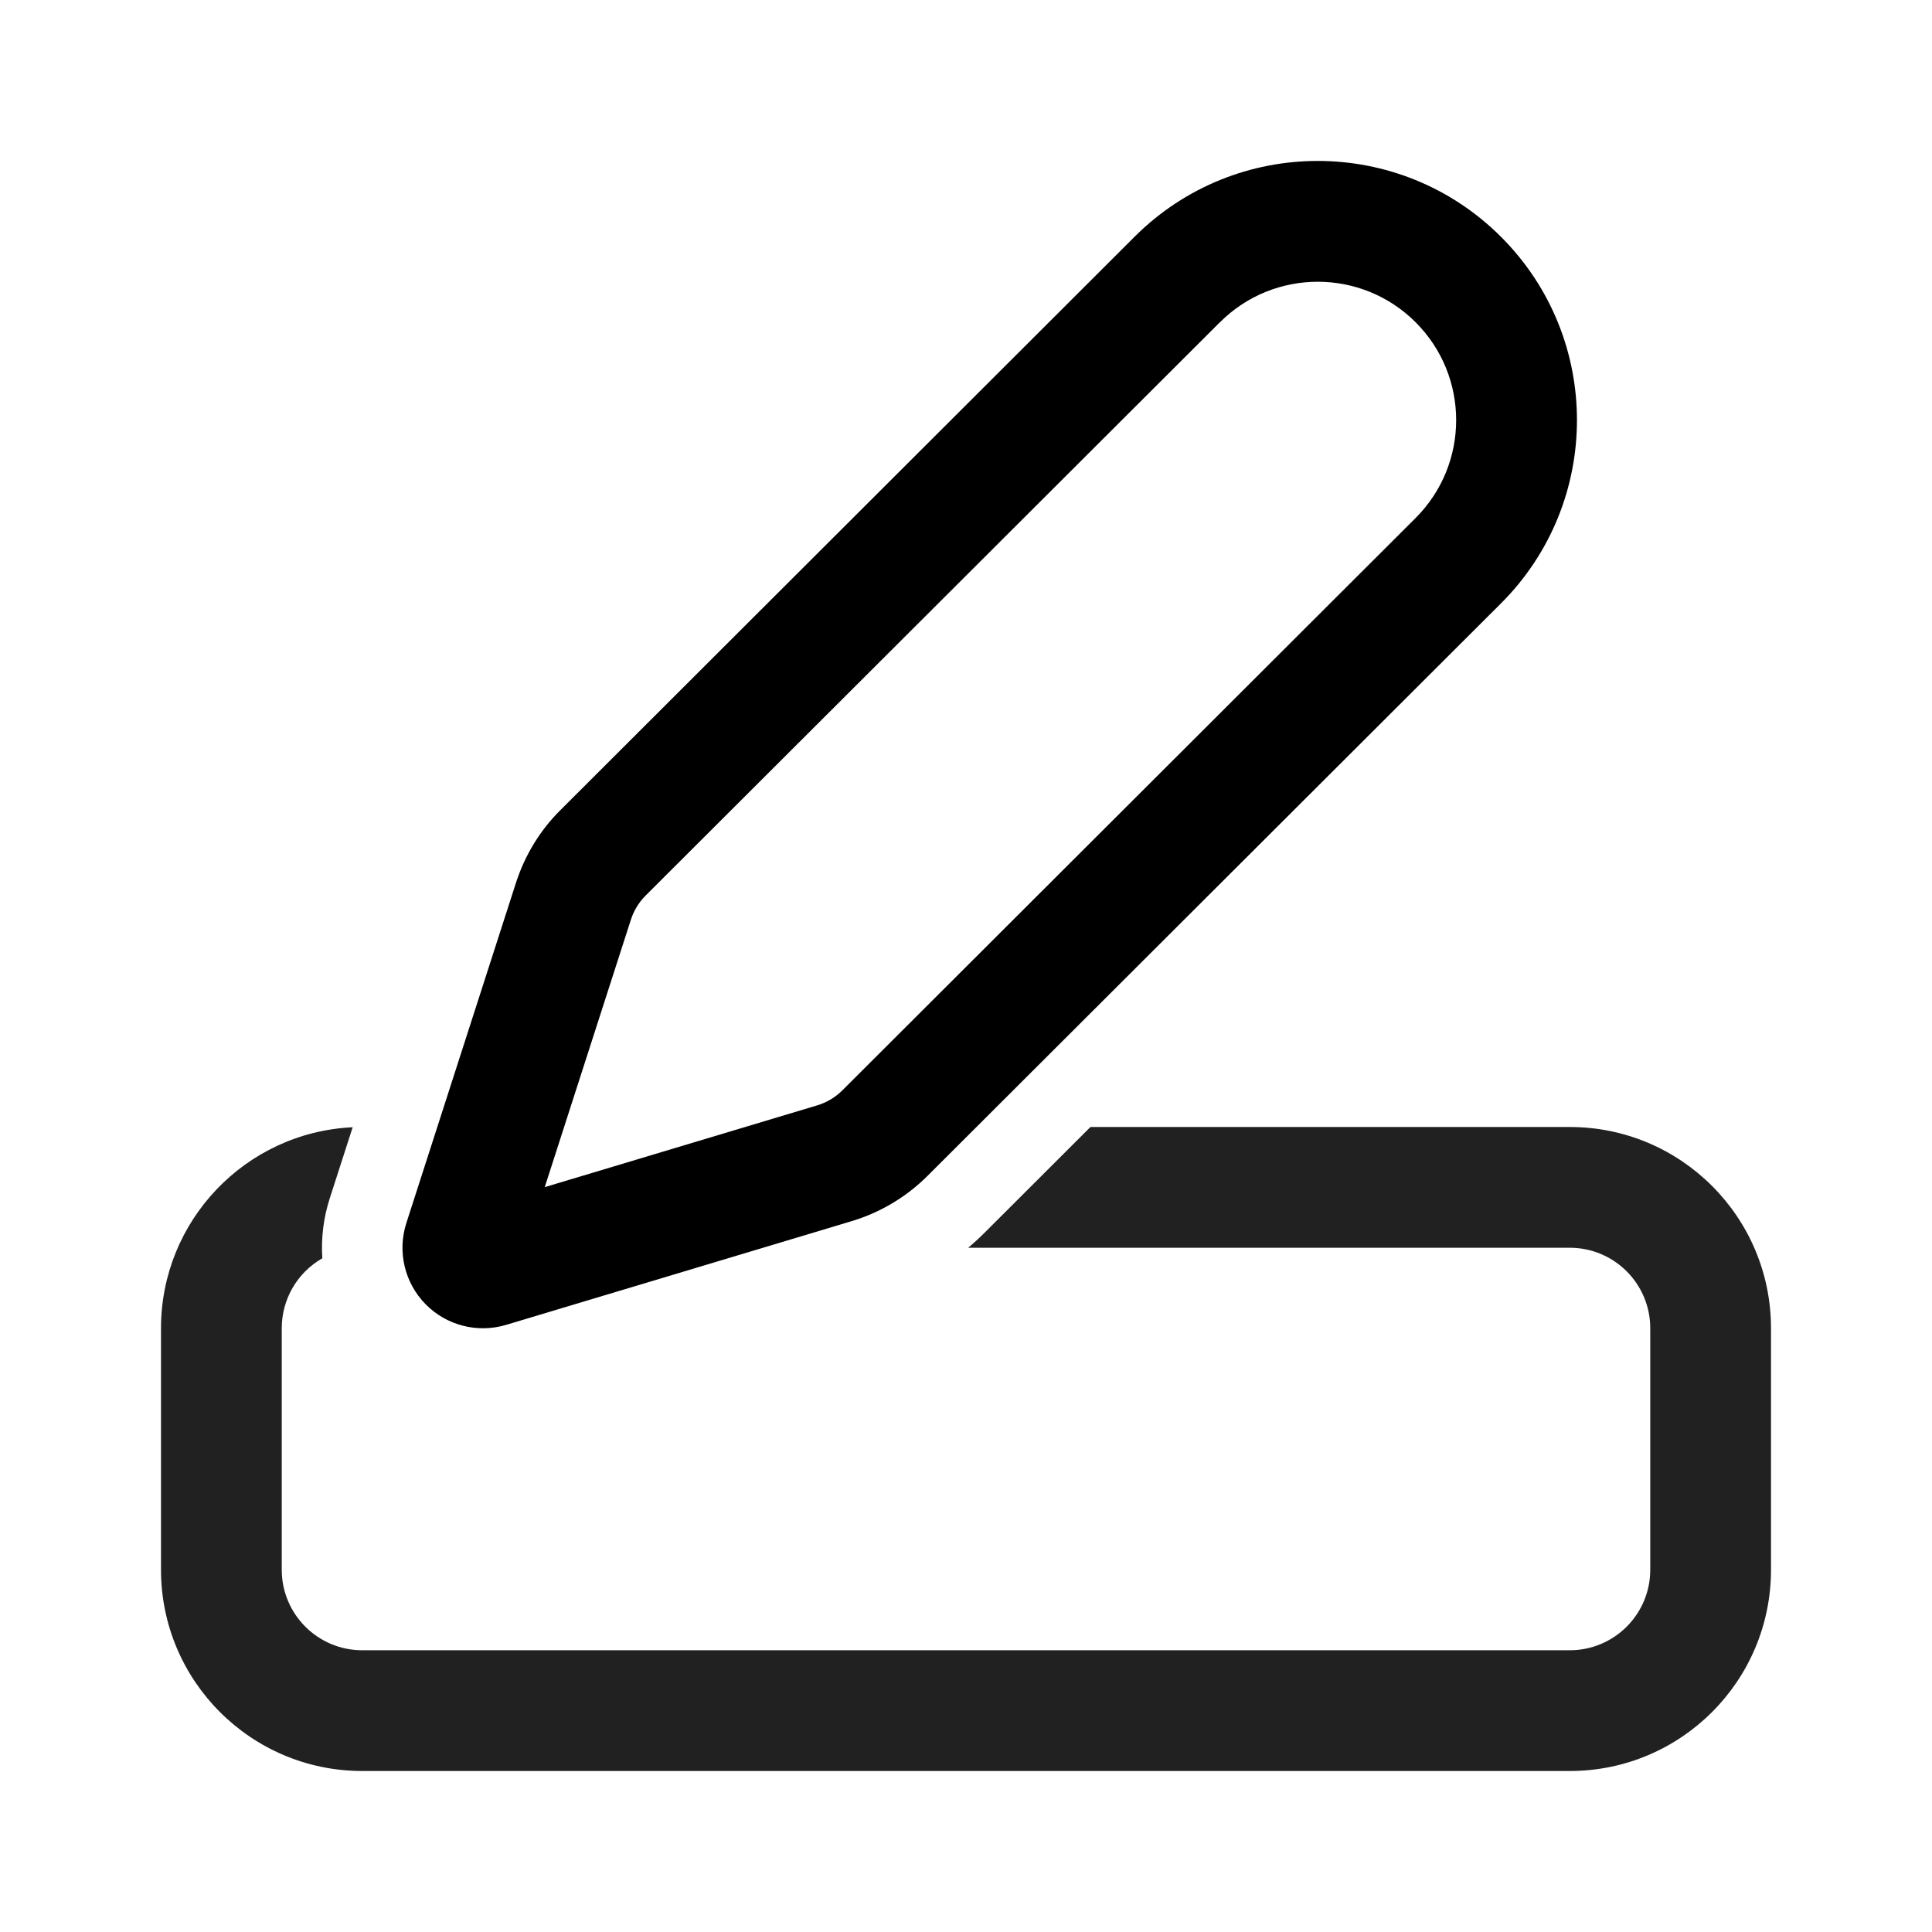
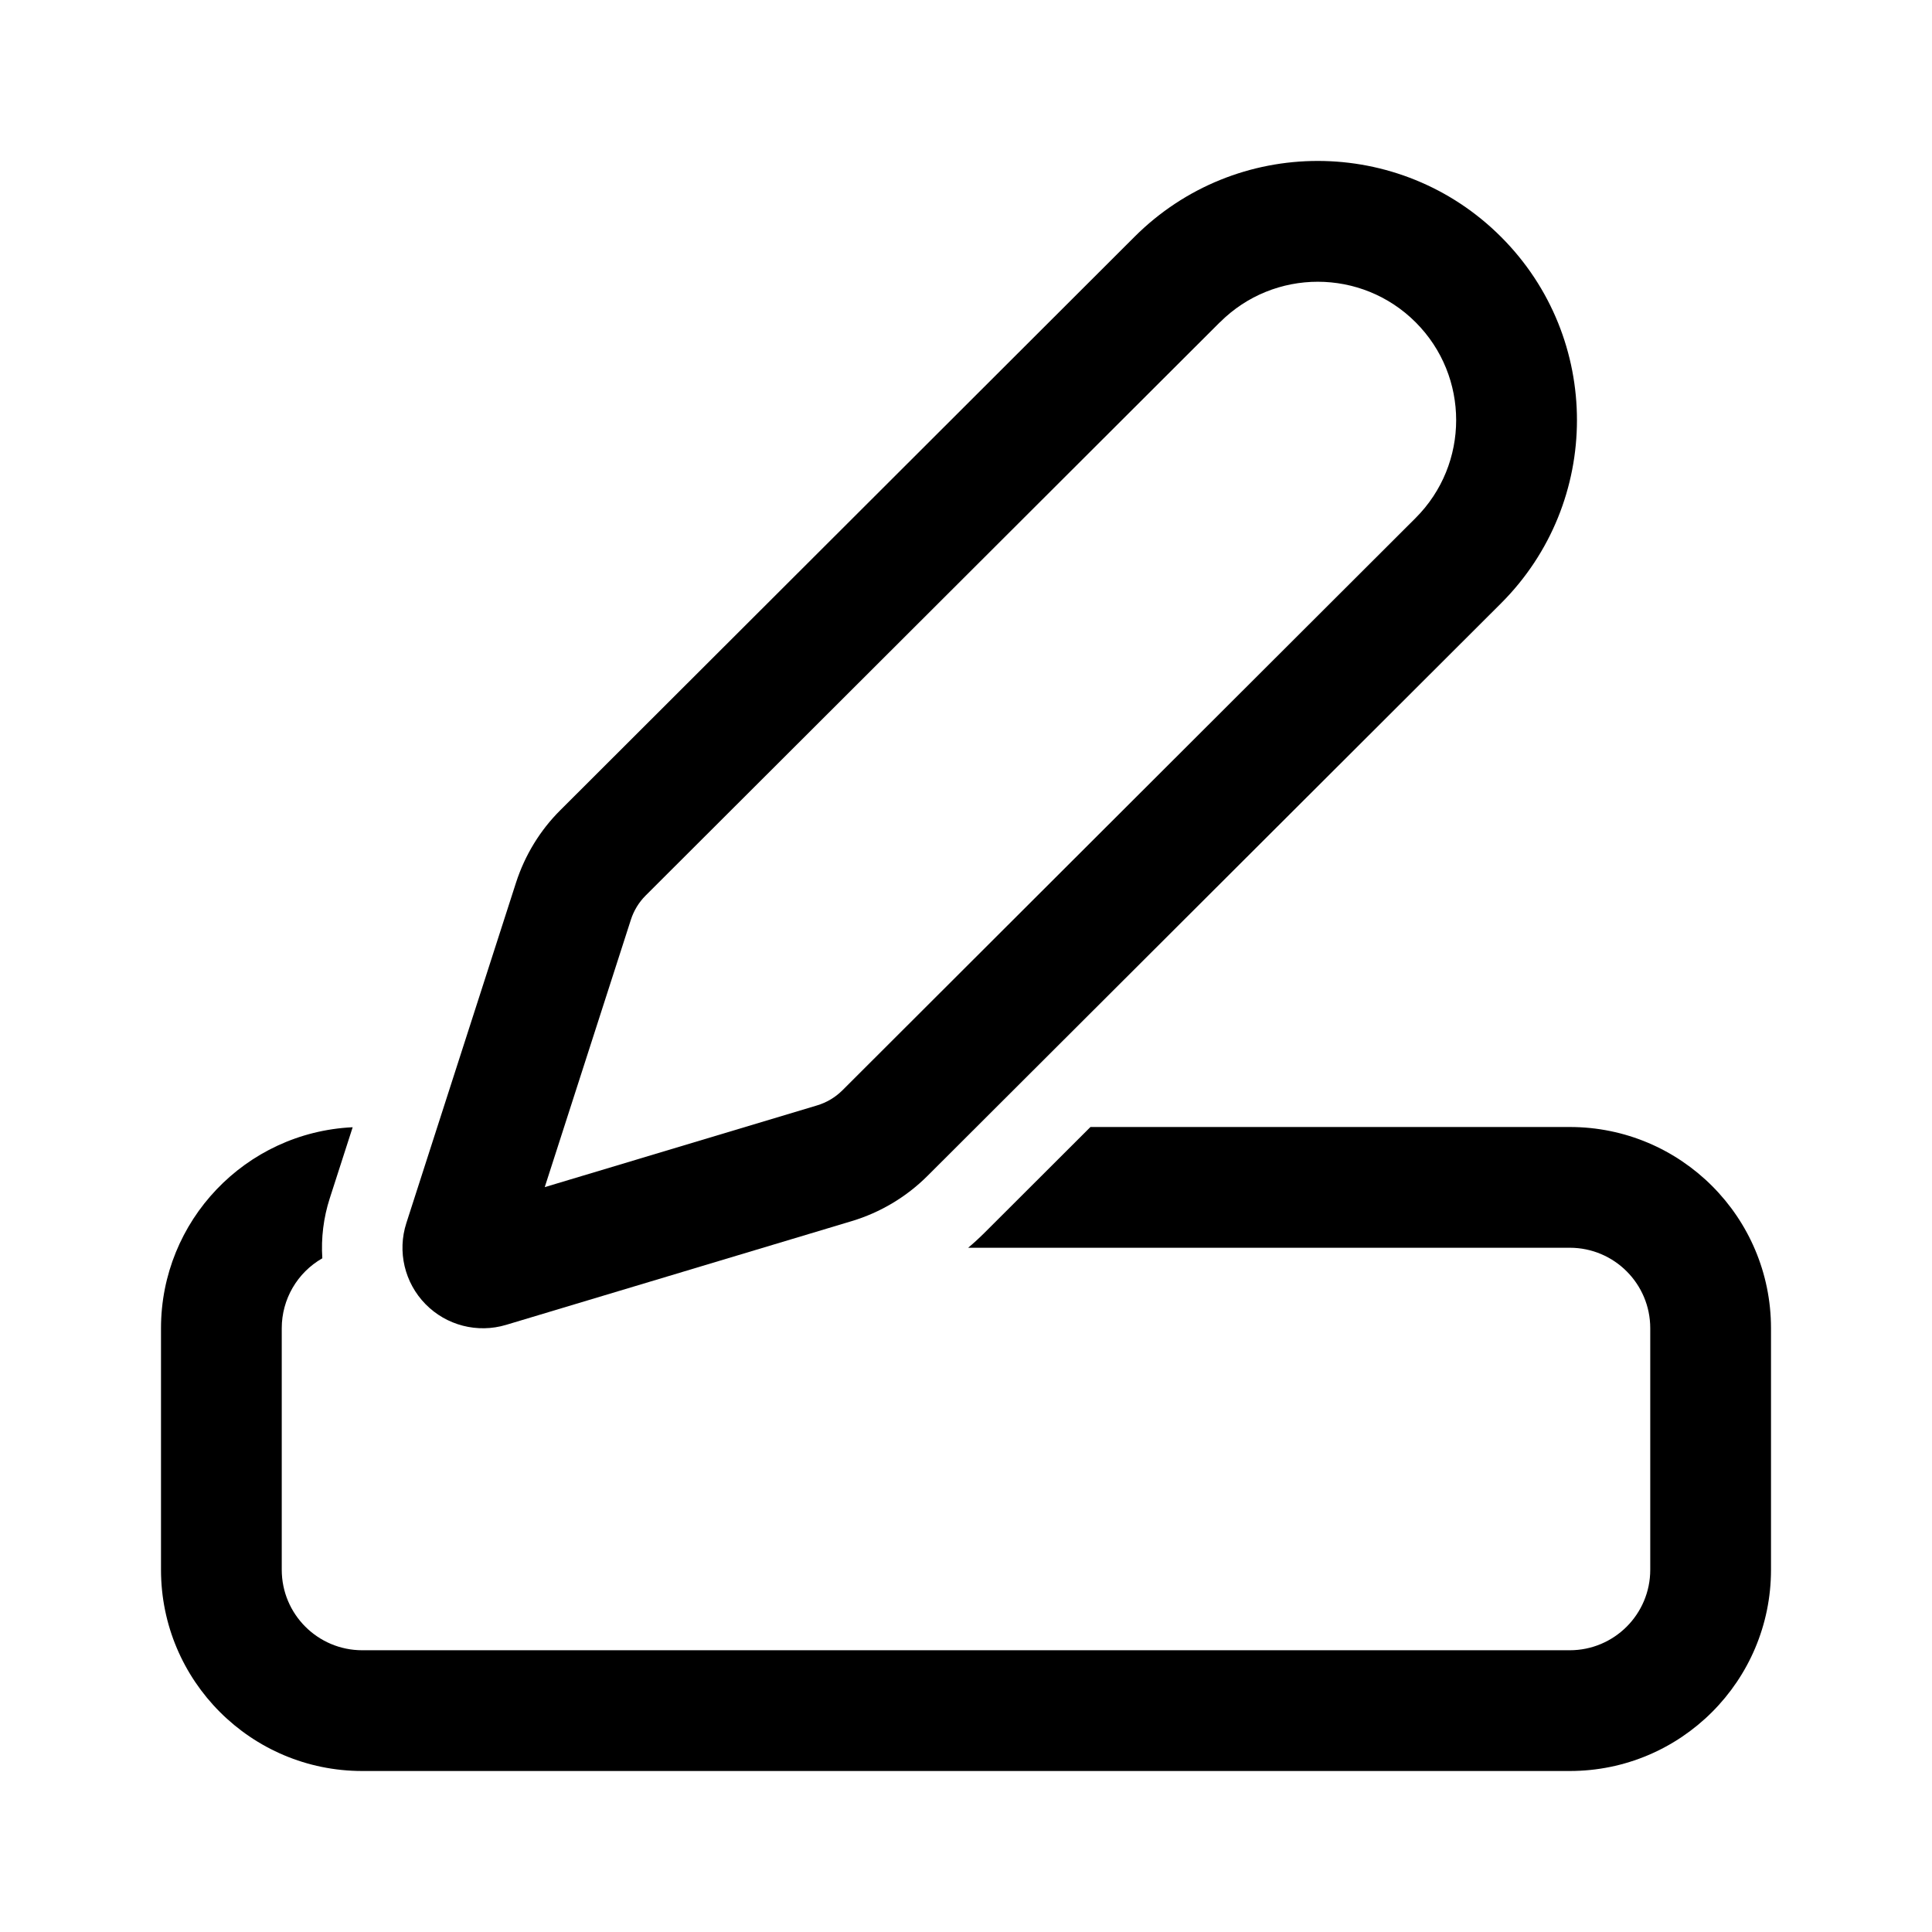
<svg xmlns="http://www.w3.org/2000/svg" width="24" height="24" fill="none" viewBox="0 0 24 24">
-   <path d="M4.38 14.003A2.5 2.5 0 0 0 2 16.5v3A2.5 2.5 0 0 0 4.5 22h15a2.5 2.5 0 0 0 2.5-2.5v-3a2.5 2.5 0 0 0-2.5-2.5h-5.954l-1.316 1.314a3.237 3.237 0 0 1-.203.186H19.5a1 1 0 0 1 1 1v3a1 1 0 0 1-1 1h-15a1 1 0 0 1-1-1v-3a1 1 0 0 1 .504-.869 2 2 0 0 1 .092-.744l.285-.884Z" fill="#212121" />
+   <path d="M4.38 14.003A2.5 2.5 0 0 0 2 16.5v3A2.5 2.5 0 0 0 4.5 22h15a2.5 2.5 0 0 0 2.5-2.5v-3a2.5 2.5 0 0 0-2.5-2.5h-5.954l-1.316 1.314a3.237 3.237 0 0 1-.203.186H19.5a1 1 0 0 1 1 1v3a1 1 0 0 1-1 1h-15a1 1 0 0 1-1-1v-3a1 1 0 0 1 .504-.869 2 2 0 0 1 .092-.744l.285-.884Z" fill="#000000" />
  <path d="M18.648 2.944a3.218 3.218 0 0 1-.002 4.551l-7.123 7.111a2.25 2.25 0 0 1-.942.563l-4.294 1.289a1 1 0 0 1-1.239-1.265l1.362-4.228c.11-.34.298-.65.552-.902l7.132-7.122a3.22 3.22 0 0 1 4.554.003Zm-3.494 1.059-7.133 7.121a.75.75 0 0 0-.184.301l-1.07 3.322 3.382-1.015a.75.75 0 0 0 .315-.187l7.121-7.11a1.718 1.718 0 1 0-2.43-2.432Z" fill="#000000" />
</svg>
